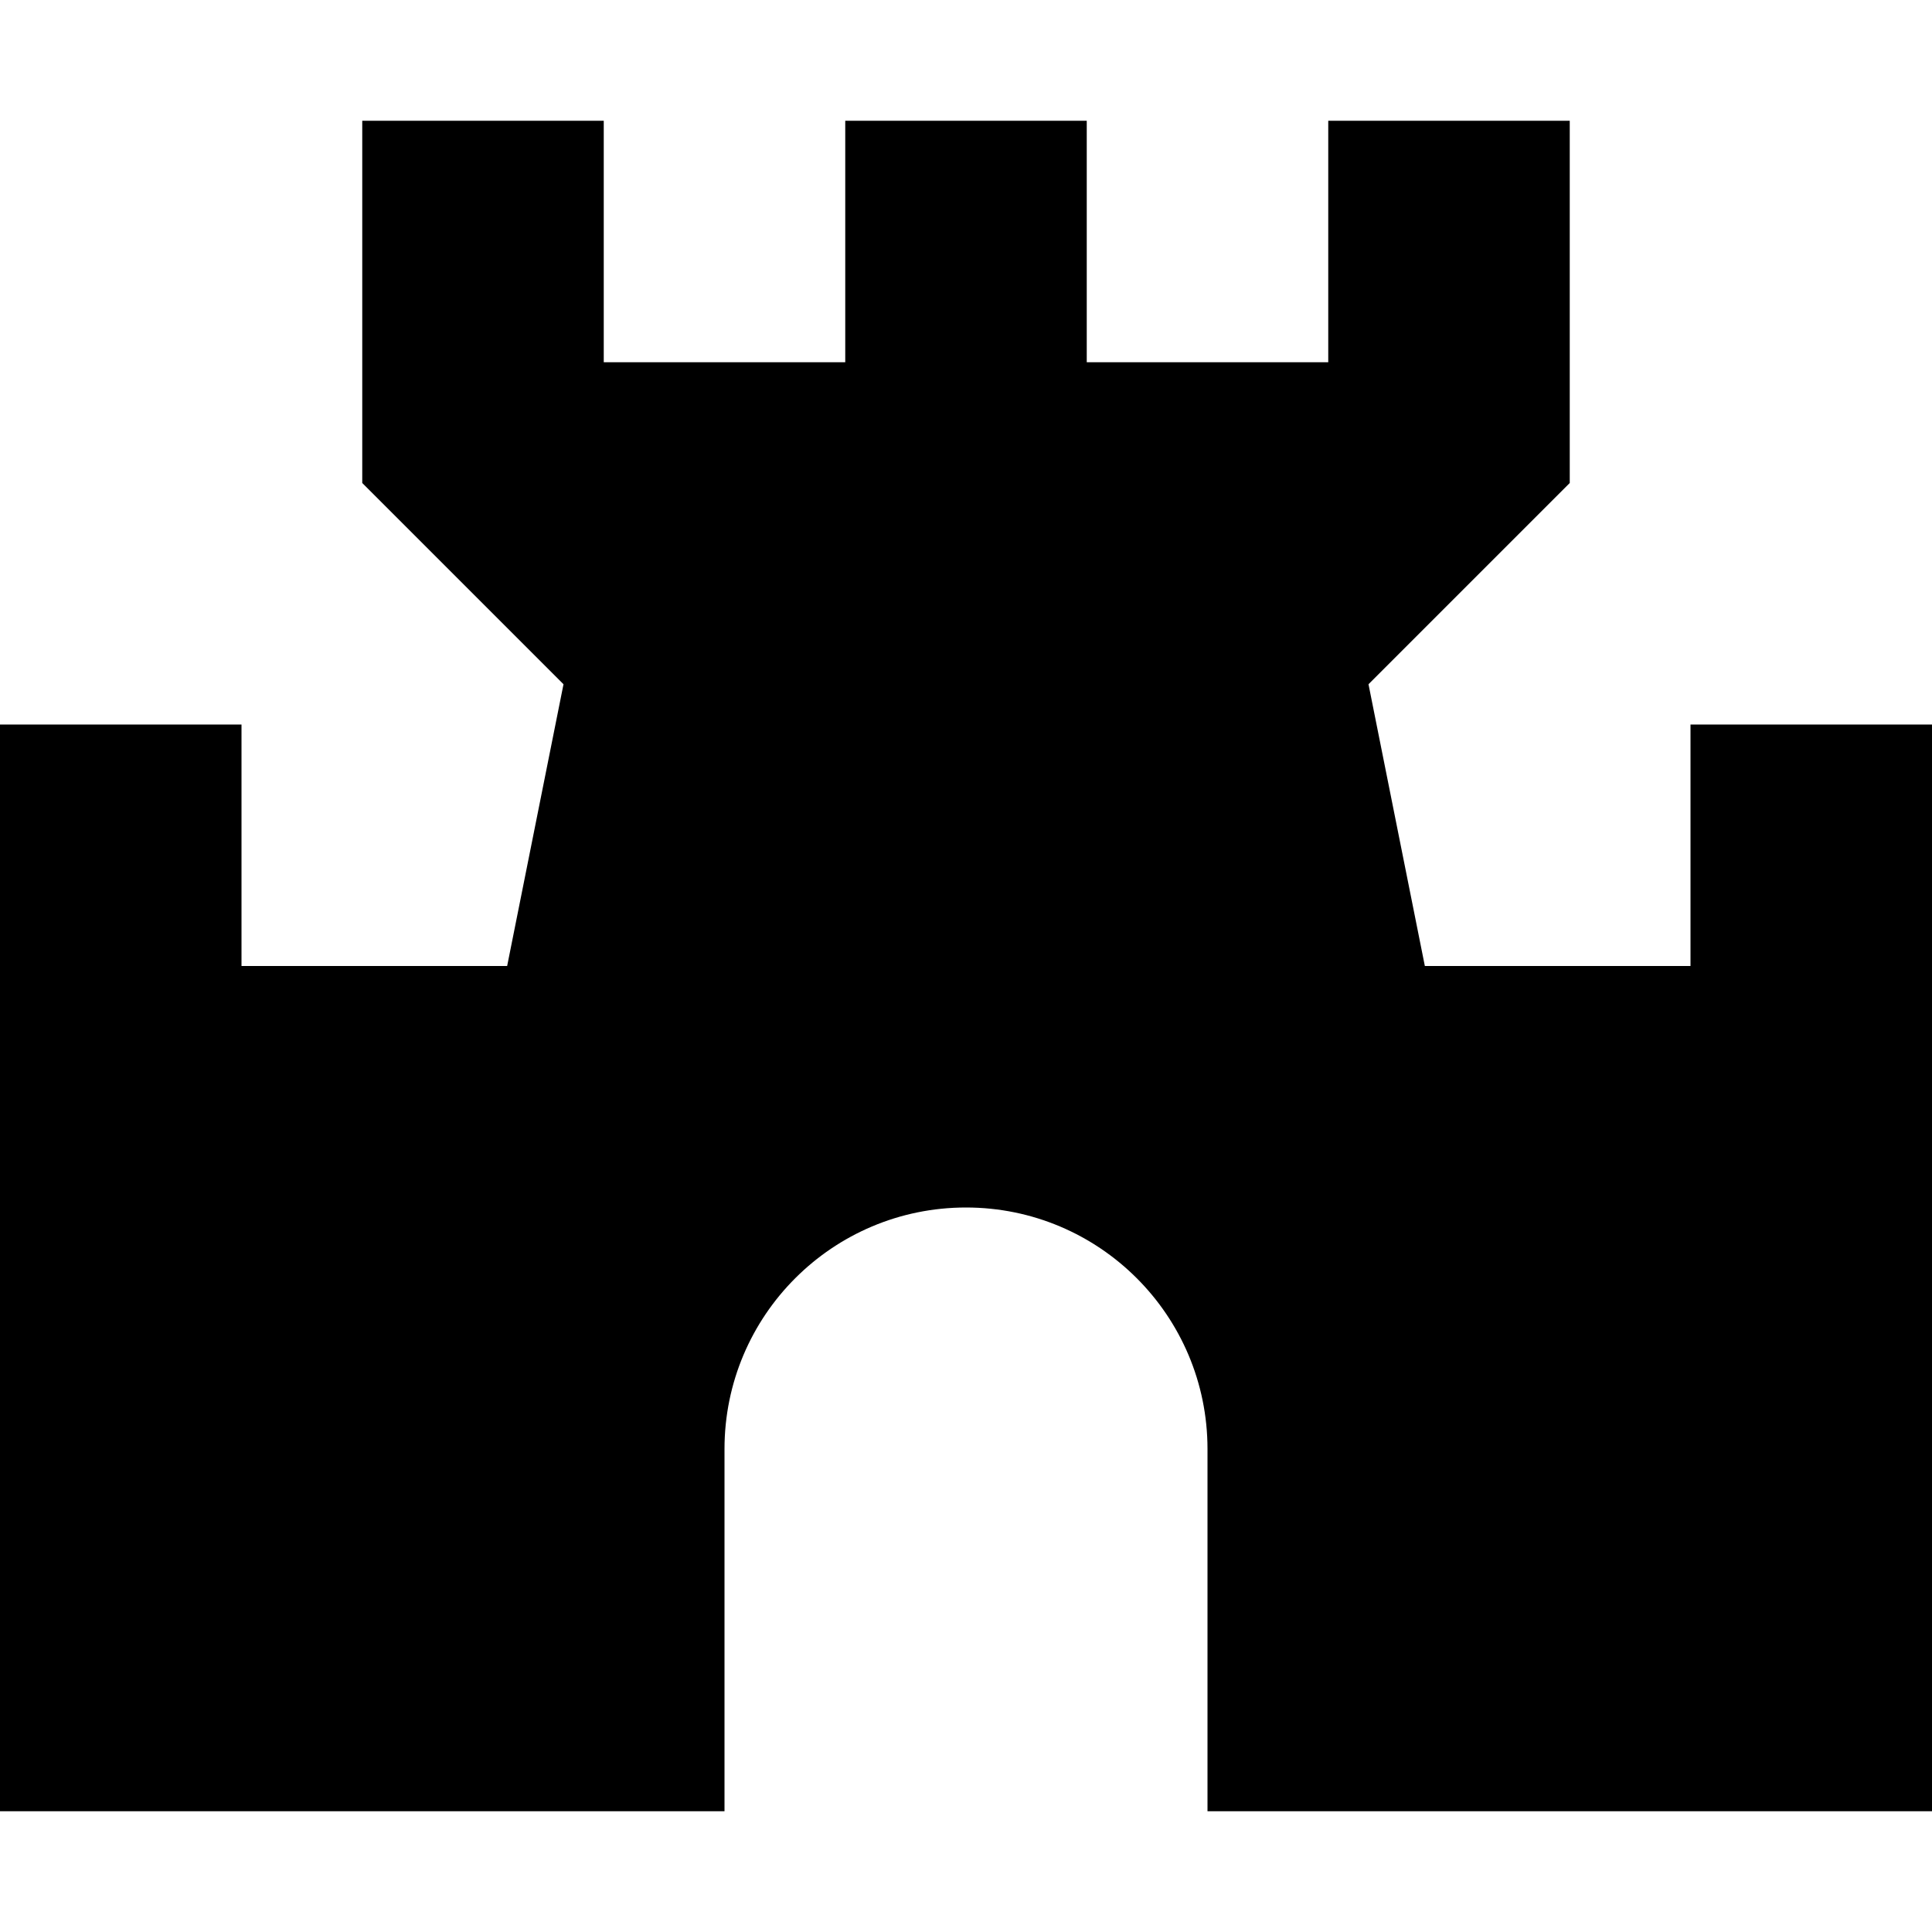
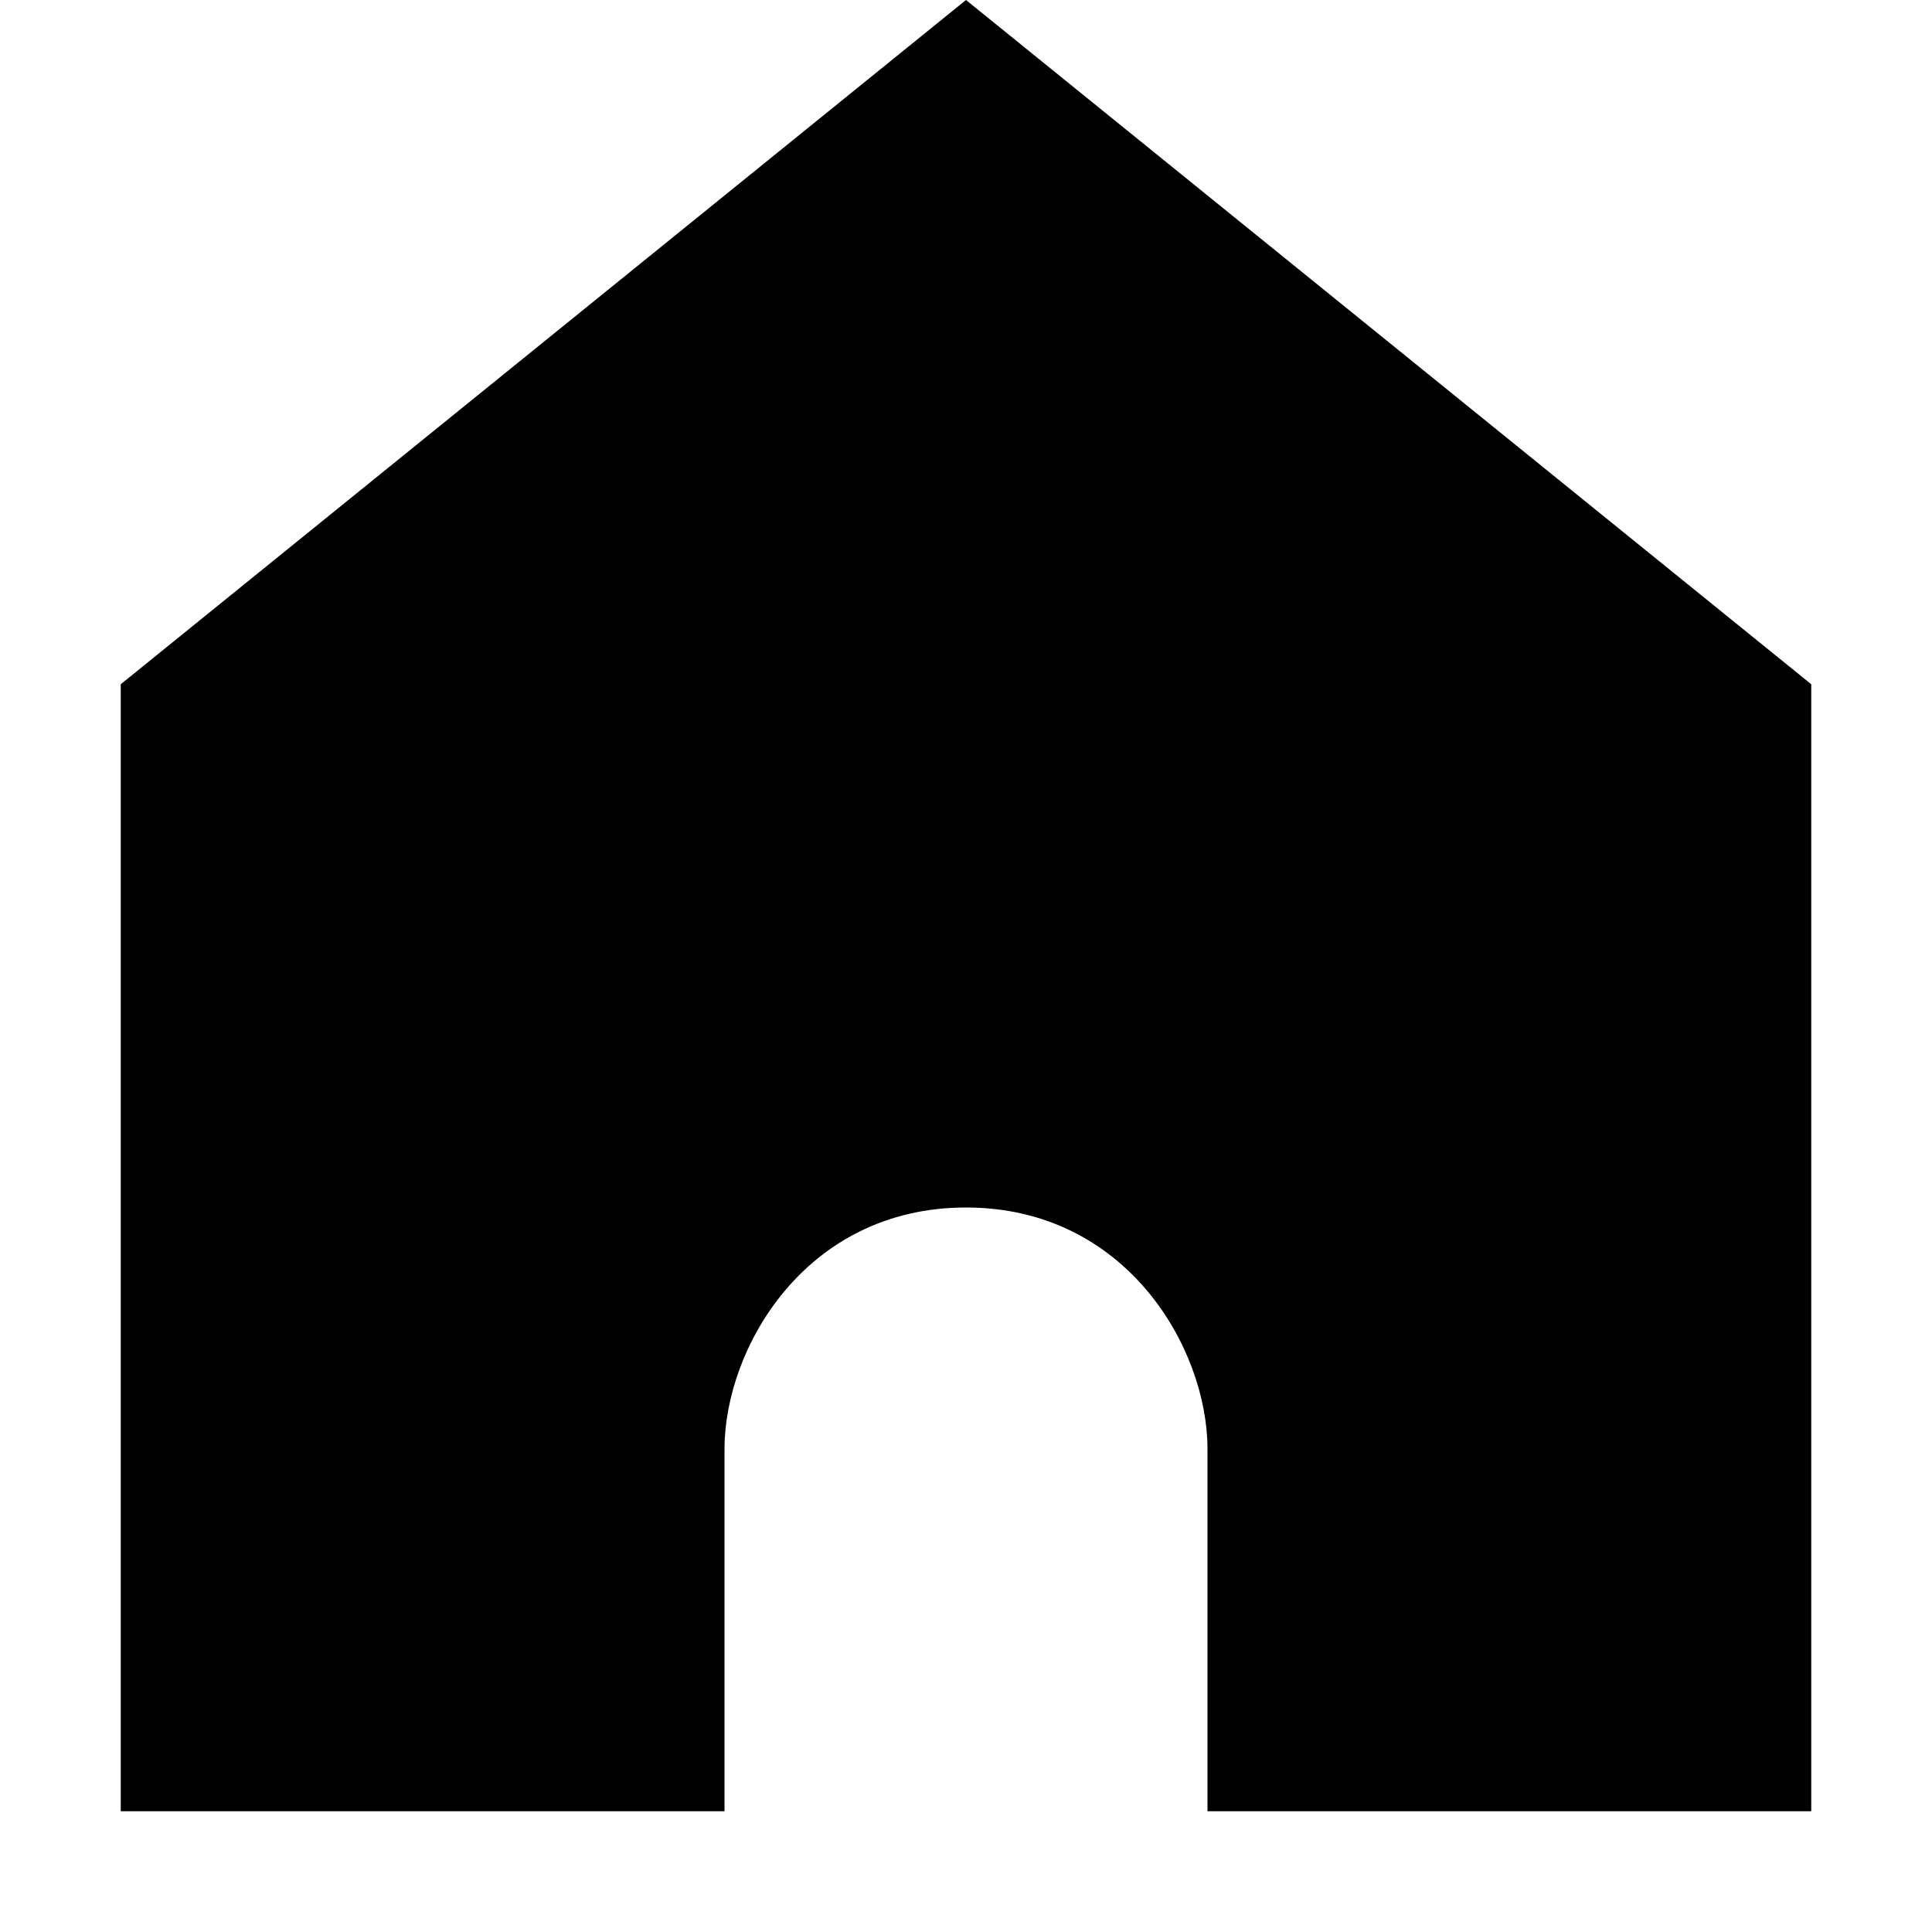
<svg xmlns="http://www.w3.org/2000/svg" width="24" height="24" viewBox="0 0 24 24" fill="none">
-   <path d="M4.5 1.5V6L7 8.5L6.3 12H3V9H0V22.5H9V18C9 16.343 10.343 15 12 15C13.657 15 15 16.343 15 18V22.5H24V9H21V12H17.7L17 8.5L19.5 6V1.5H16.5V4.5H13.5V1.5H10.5V4.5H7.5V1.5H4.5Z" fill="black" />
+   <path fill-rule="evenodd" clip-rule="evenodd" d="M12 15C10 15 9 16.757 9 18V22.5H1.5V8.5L12 0L22.5 8.5V22.5H15V18C15 16.757 14 15 12 15Z" fill="black" />
</svg>
